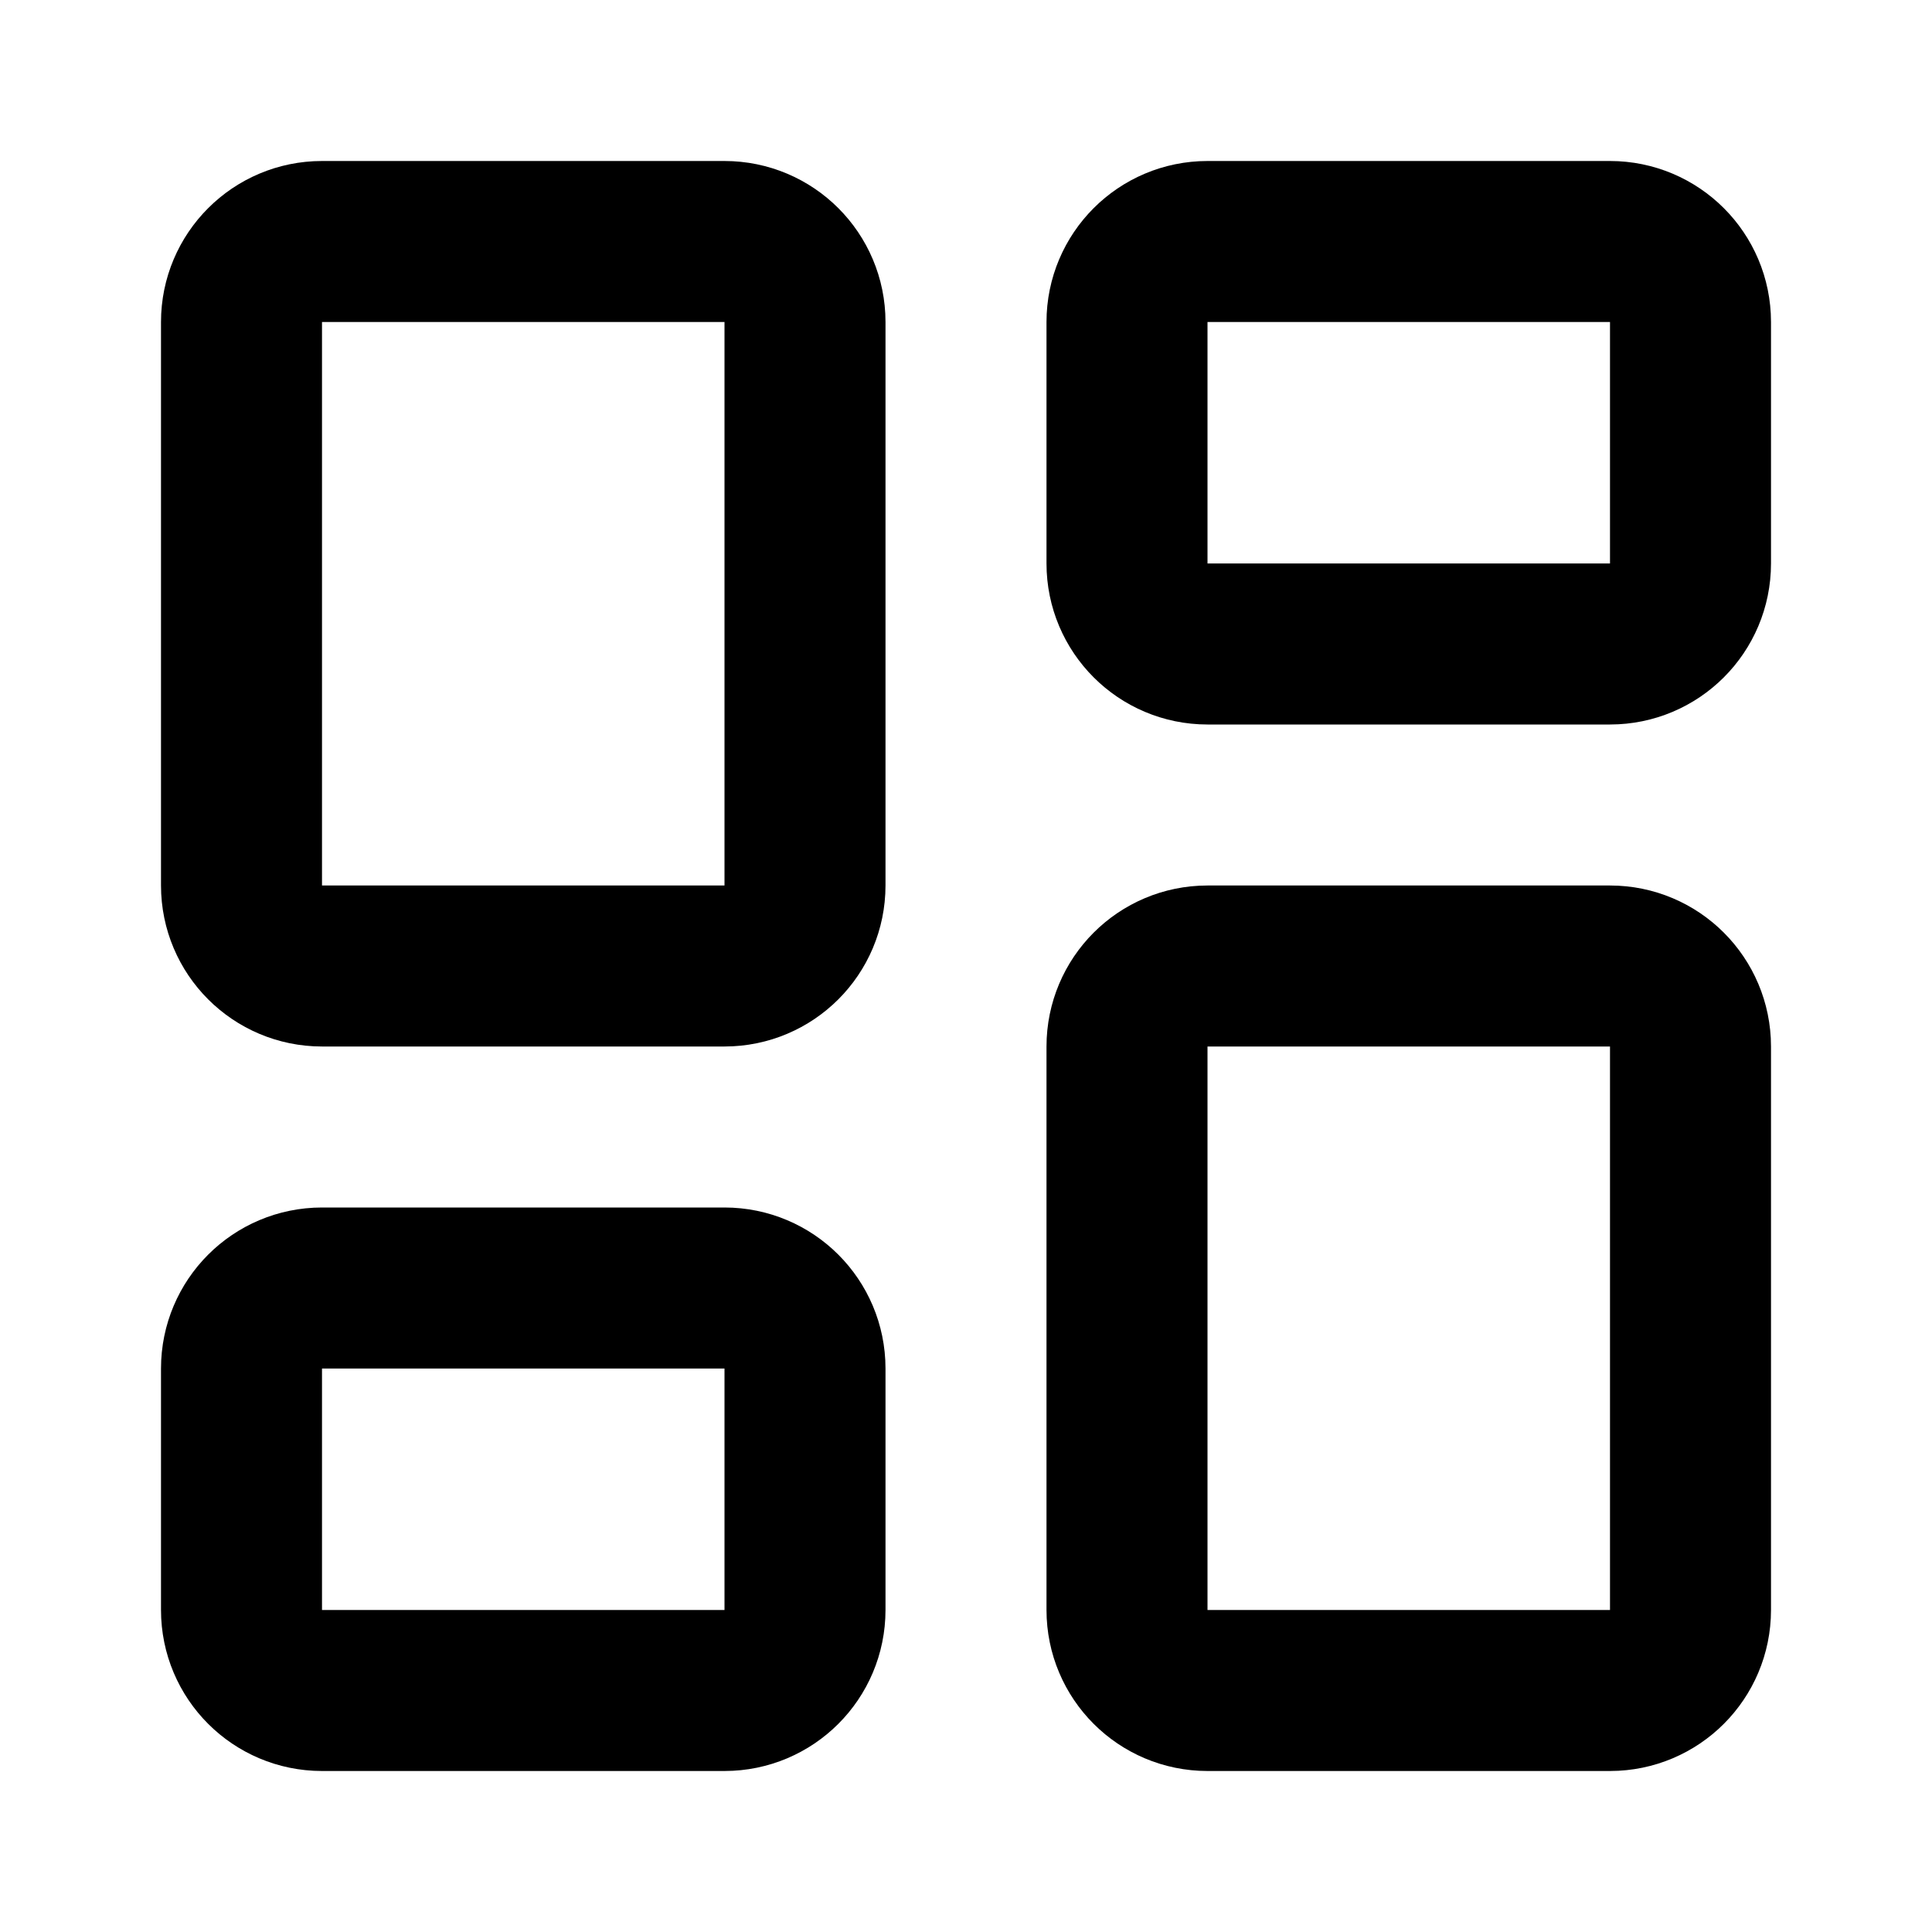
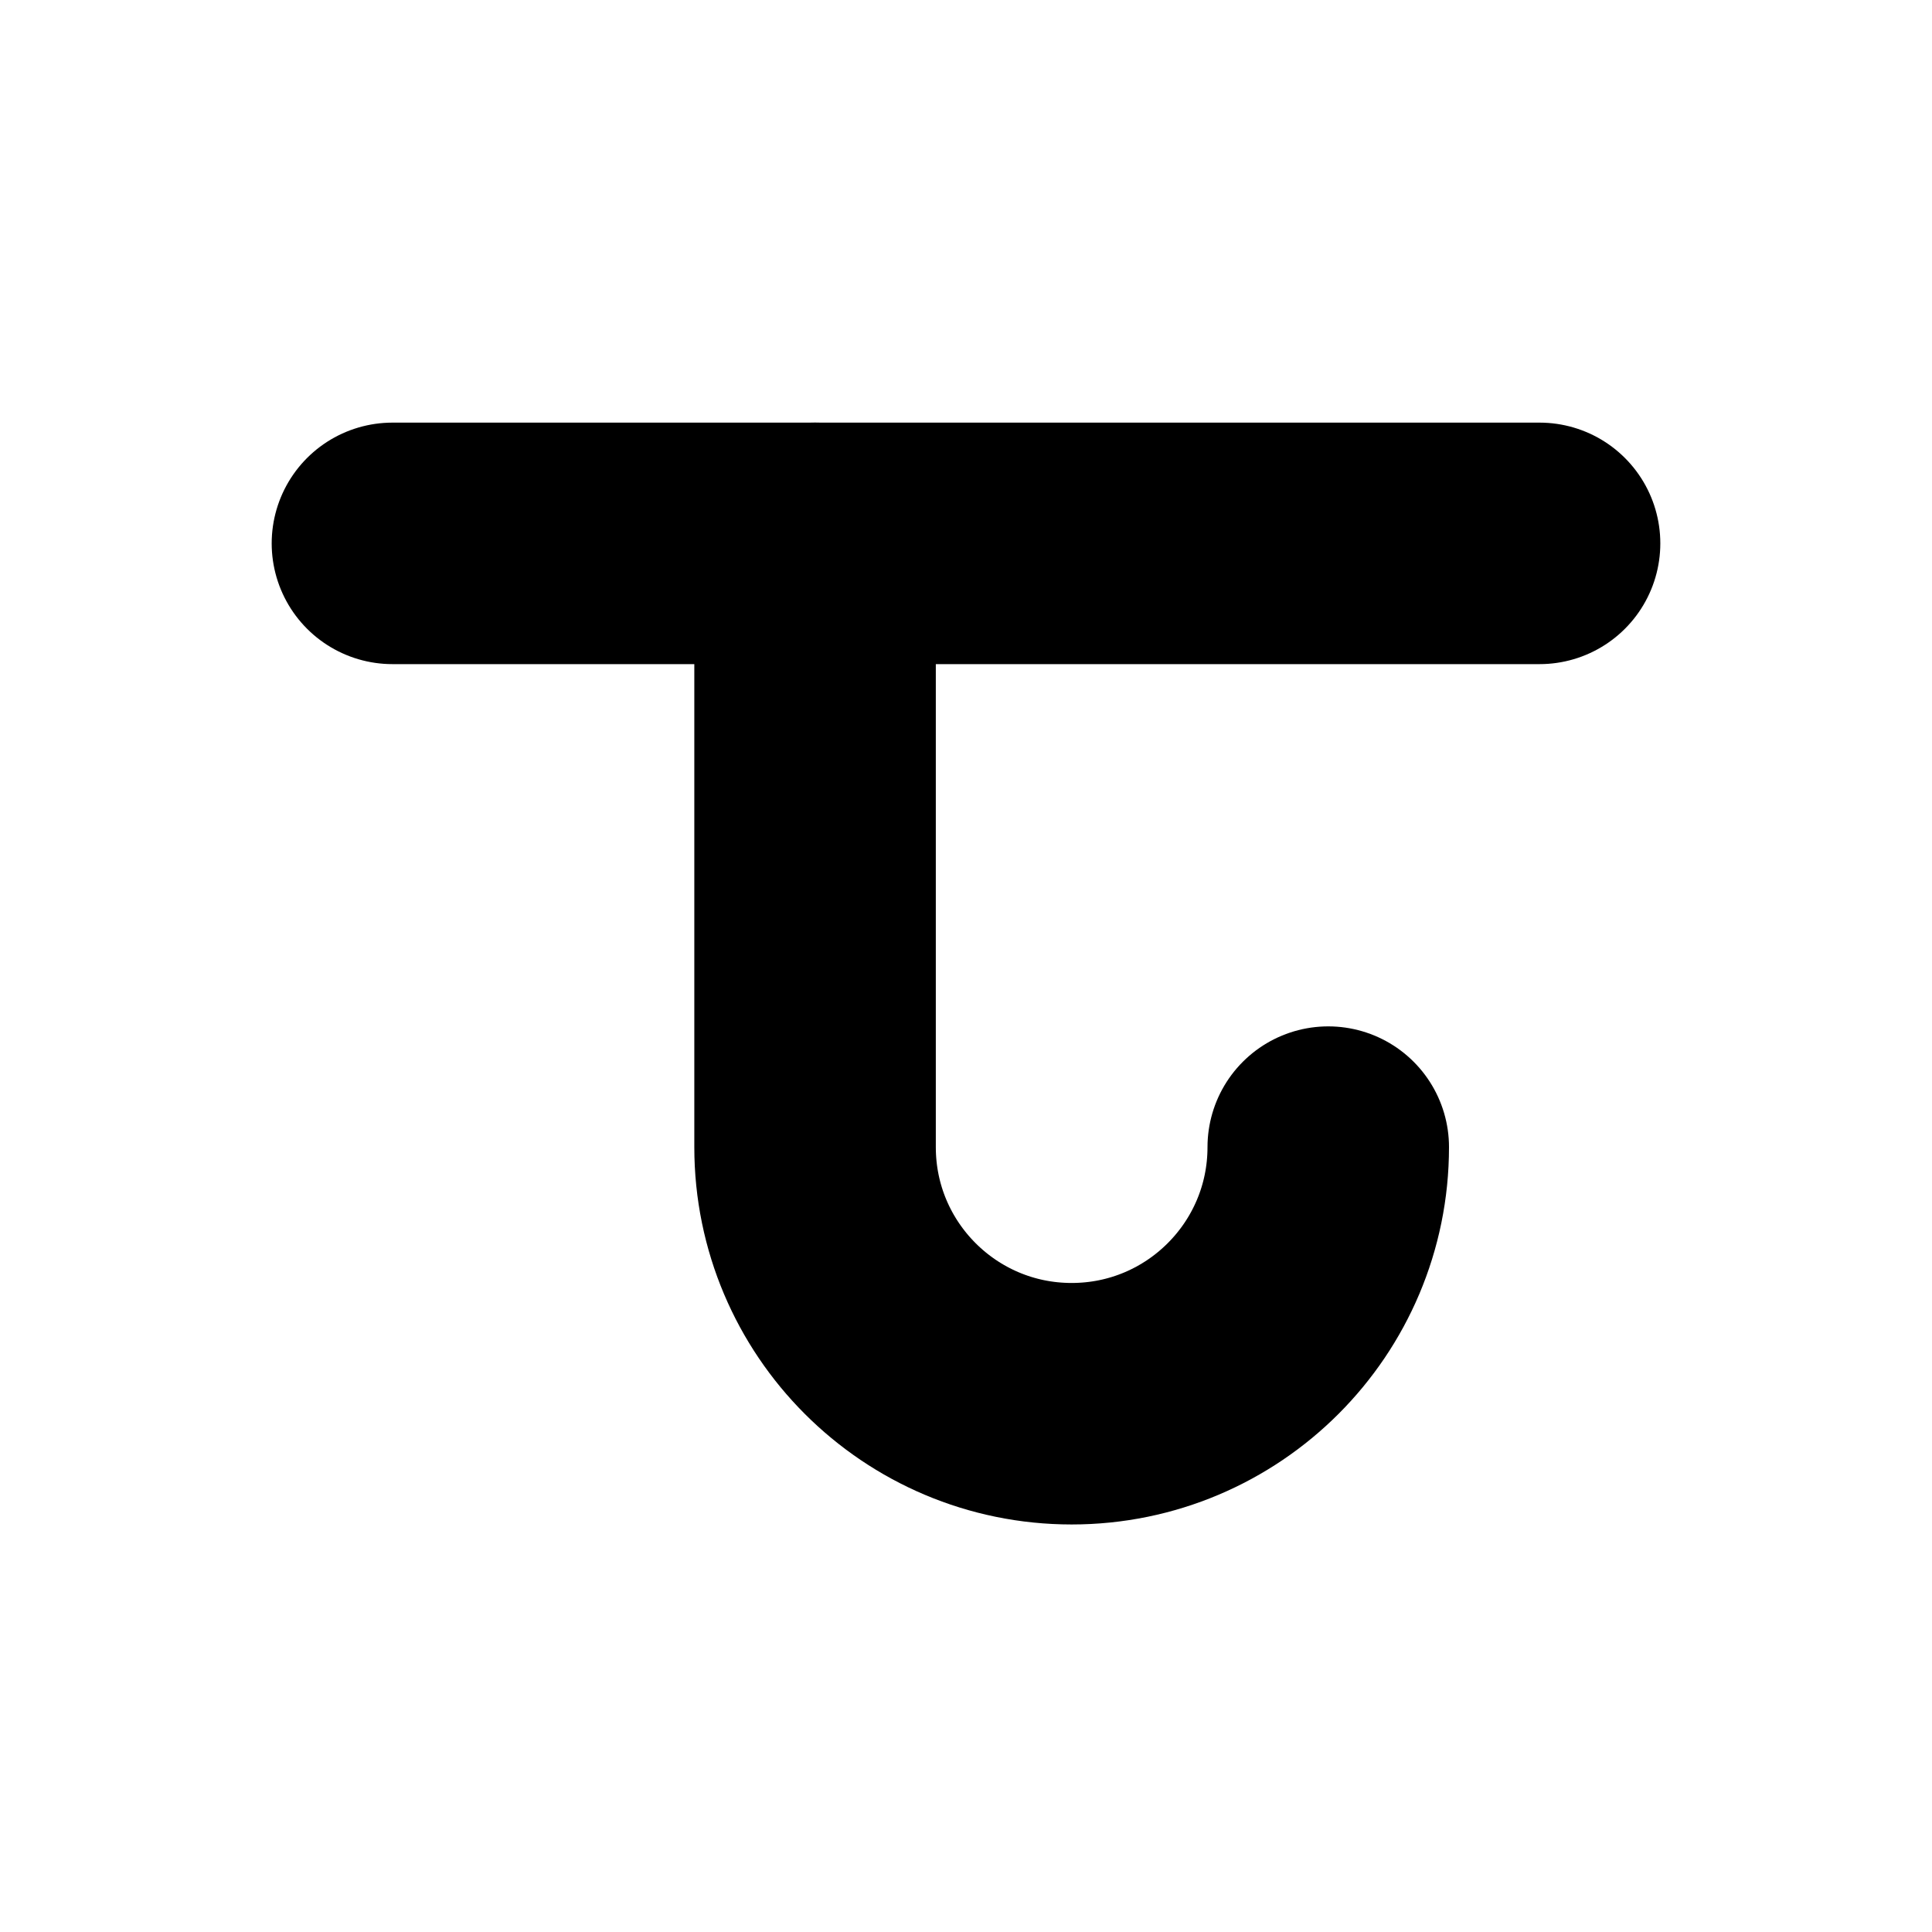
- <svg xmlns="http://www.w3.org/2000/svg" viewBox="0 0 24 24" fill="none" stroke="currentColor" stroke-width="2" stroke-linecap="round" stroke-linejoin="round">
-   <rect width="7" height="9" x="3" y="3" rx="1" />
-   <rect width="7" height="5" x="14" y="3" rx="1" />
-   <rect width="7" height="9" x="14" y="12" rx="1" />
-   <rect width="7" height="5" x="3" y="16" rx="1" />
+ <svg xmlns="http://www.w3.org/2000/svg" viewBox="0 0 64 64">
+   <path d="M13 18H51" stroke="currentColor" stroke-width="8" stroke-linecap="round" />
+   <path d="M27 18V38a8.5 8.5 0 0 0 17 0" fill="none" stroke="currentColor" stroke-width="8" stroke-linecap="round" />
</svg>
